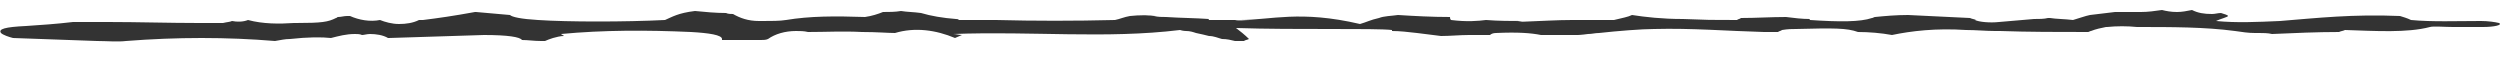
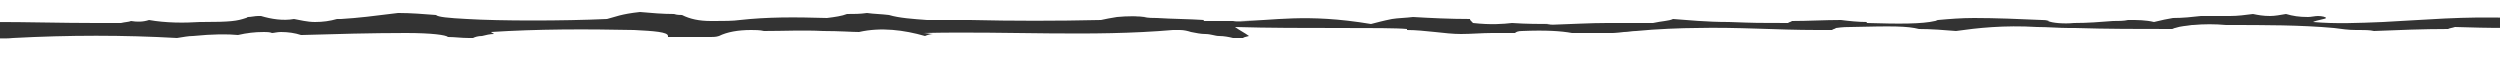
<svg xmlns="http://www.w3.org/2000/svg" version="1.1" id="Layer_1" x="0px" y="0px" viewBox="0 0 250 6" style="enable-background:new 0 0 250 6;" xml:space="preserve">
  <style type="text/css">
	.st0{fill:#333333;}
</style>
  <g>
-     <path class="st0" d="M249.9,2.3c-0.4-0.1-1.1-0.2-1.8-0.2c-2.4,0-4.9,0.1-7-0.1c-0.4-0.2-0.8-0.3-1.1-0.4c-4.7-0.2-8.3,0.2-12,0.5   c-2.3,0.1-4.3,0.2-6.4,0c0.4-0.2,1.2-0.4,1.2-0.5c0-0.1-0.4-0.2-0.7-0.3c-0.3,0-0.6,0.1-0.9,0.1c-0.8,0-1.4-0.1-2-0.4   c-0.5,0.1-1,0.2-1.5,0.2c-0.6,0-1.1-0.1-1.5-0.2c-0.7,0.1-1.4,0.2-2.1,0.2c-1.1,0-1.9,0-2.6,0c-0.8,0.1-1.6,0.2-2.5,0.3   c-0.5,0.1-1,0.3-1.7,0.5c-0.8-0.1-1.7-0.1-2.3-0.2c-0.1,0-0.1,0-0.2,0c-0.4,0.1-0.9,0.1-1.4,0.1c-1.2,0.1-2.3,0.2-3.5,0.3   c-0.9,0.1-2,0-2.4-0.2c0,0,0.1,0,0.1,0c-0.2-0.1-0.4-0.1-0.6-0.2c-2.1-0.1-4.2-0.2-6.2-0.3c-1.2,0-2.3,0.1-3.3,0.2   c-0.1,0-0.2,0.1-0.3,0.1c-1.2,0.4-3.2,0.4-6.2,0.2c-0.1,0,0-0.1,0-0.1c-0.8,0-1.6-0.1-2.4-0.2c-1.5,0-3,0.1-4.5,0.1   c-0.1,0.1-0.3,0.1-0.4,0.2c-2.8,0-2.8,0-5.4-0.1c0,0,0,0,0,0c-2.1,0-3.8-0.2-5.1-0.4c-0.4,0.2-1,0.3-1.8,0.5c-1.4,0-2.8,0-4.2,0   c-1.5,0-3,0.1-5.6,0.2c0.3,0,0.5-0.1,0.7-0.1c-1.2,0-2.4,0-3.7-0.1c-0.8,0.1-1.9,0.2-3.5,0c-0.1-0.1-0.1-0.2-0.1-0.3   c-1.8,0-3.6-0.1-5.2-0.2c-0.7,0.1-1.4,0.1-1.9,0.3c-0.9,0.2-1.2,0.4-1.9,0.6C130,1,127.1,2,124,2c-0.7,0,1.7,0,1,0   c-0.5,0-1.1,0.1-1.5,0c-0.9,0-1.8,0-2.7,0c0,0,0.1,0,0.1-0.1c-1.4-0.1-2.8-0.1-4.3-0.2c-0.4,0-0.8,0-1.2-0.1   c-1.2-0.1-1.1-0.1,0.2,0c-0.6-0.1-1.7-0.1-2.6,0c-0.6,0.1-1,0.3-1.5,0.4c-4.1,0.1-8,0.1-11.9,0c-0.6,0-1.3,0-2,0   c-0.6,0-1.1,0-1.7,0c-0.1-0.1-0.2-0.1-0.3-0.1c-1.3-0.1-2.5-0.3-3.5-0.6c-0.7-0.1-1.4-0.1-2-0.2c-0.6,0.1-1.2,0.1-1.8,0.1   c-0.5,0.2-1.1,0.4-1.8,0.5c-3-0.1-5.5-0.1-7.9,0.3c-0.6,0.1-1.5,0.1-2.3,0.1c-0.1,0-0.2,0-0.4,0c-1.1,0-1.9-0.3-2.6-0.7   c-0.2,0-0.5,0-0.7-0.1c-1,0-2.1-0.1-3.1-0.2c-1.7,0.2-2.3,0.6-3,0.9C62.5,2.2,56.8,2.2,53.8,2c-1.7-0.1-2.6-0.3-2.8-0.5   c-1.2-0.1-2.3-0.2-3.4-0.3c0,0-0.1,0-0.1,0c-2.2,0.4-3.6,0.6-5.2,0.8c-0.1,0-0.2,0-0.4,0c-0.6,0.3-1.3,0.4-2,0.4   c-0.7,0-1.4-0.2-1.9-0.4c-1,0.2-2.1,0-3-0.4c-0.1,0-0.2,0-0.3,0c-0.3,0-0.6,0.1-0.9,0.1c-0.1,0-0.1,0.1-0.2,0.1   c-0.8,0.4-1.4,0.5-4,0.5c-0.1,0-0.2,0-0.2,0c-1.5,0.1-3.1,0.1-4.6-0.3c-0.5,0.2-1.1,0.2-1.6,0.1c-0.2,0.1-0.5,0.1-0.9,0.2   c-0.8,0-1.6,0-2.4,0c-3,0-6.1-0.1-9.1-0.1c-1.2,0-2.4,0-3.5,0C5.6,2.4,4.1,2.5,2.6,2.6C0.5,2.7-0.2,2.9,0.1,3.3   c0.2,0.2,0.8,0.4,1.2,0.5c3,0.1,5.7,0.2,8.4,0.3c0.9,0,2.1,0.1,2.9,0c5.1-0.4,10.1-0.4,14.9,0c0.6-0.1,1-0.2,1.5-0.2   c1.8-0.2,3.2-0.2,4.1-0.1c0.8-0.2,1.5-0.4,2.4-0.4c0.2,0,0.5,0,0.7,0.1c0.2,0,0.5-0.1,0.8-0.1c0.6,0,1.3,0.1,1.8,0.4   c0,0,0.1,0,0.1,0c3.1-0.1,6.3-0.2,9.5-0.3C50.8,3.5,52,3.7,52.2,4c0.6,0,1.2,0.1,1.9,0.1c0.1,0,0.3,0,0.4,0C54.7,4,55,3.9,55.3,3.8   c0.4-0.1,0.7-0.2,1.1-0.2c-0.1-0.1-0.2-0.1-0.3-0.2C60.3,3,64.7,3,69.1,3.2c1.8,0.1,3.1,0.3,3.1,0.7c0,0,0,0.1,0,0.1   C73.5,4,74.8,4,76.1,4c0.2,0,0.5,0,0.7-0.1c0.7-0.5,1.7-0.8,2.8-0.8c0.4,0,0.8,0,1.2,0.1c1.8,0,3.5-0.1,5.4,0   c1.5,0,2.6,0.1,3.3,0.1c2-0.6,4.1-0.3,6,0.5c0.2-0.1,0.5-0.2,0.7-0.3c-0.3,0-0.6-0.1-0.9-0.1c7.9-0.3,15.3,0.5,22.7-0.4   c0.3,0.1,0.6,0.1,0.6,0.1c0,0,0,0,0,0c0.4,0,0.7,0.1,1,0.2c0.5,0.1,0.9,0.2,1.3,0.3c0.5,0,0.9,0.2,1.3,0.3c0.5,0,0.9,0.1,1.3,0.2   c0.1,0,0.1,0,0.2,0c0.2,0,0.5,0,0.7,0c0.1-0.1,0.3-0.1,0.5-0.2c-0.4-0.4-0.9-0.8-1.3-1.1c6,0.2,13.9,0,15.6,0.2c0,0,0,0.1,0,0.1   c0.8,0,1.6,0.1,2.5,0.2c0.8,0.1,1.6,0.2,2.4,0.3c0.9,0,1.9-0.1,2.8-0.1c0.7,0,1.4,0,2.1,0c0.1-0.1,0.3-0.2,0.6-0.2   c2.2-0.1,3.5,0,4.5,0.2c1.2,0,2.5,0,3.7,0c-0.1,0,0.3,0,1-0.1c0.4,0,0.7-0.1,1.1-0.1c1.8-0.2,4.3-0.4,5.5-0.4   c3.8-0.1,7.3,0.2,11,0.3c0.5,0,0.9,0,1.4,0c0.1-0.1,0.3-0.1,0.4-0.2c0.6-0.1,1-0.1,1.4-0.1c3.8-0.1,5.1-0.1,6.2,0.3   c1.1,0,2.3,0.1,3.4,0.3c1.9-0.4,4.4-0.7,7.4-0.5c1,0,2,0.1,2.9,0.1c0.2,0,0.3,0,0.5,0c2.9,0.1,5.8,0.1,8.8,0.1   c0.1,0,0.2-0.1,0.3-0.1c0.5-0.2,1-0.3,1.5-0.4c-0.1,0-0.2,0-0.3,0c0.1,0,0.3,0,0.4,0c1-0.1,2-0.1,3,0c3.5,0,6.8,0,9.8,0.4   c0.7,0.1,1.3,0.2,2,0.2c0.1,0,0.3,0,0.4,0c0.4,0,0.9,0,1.3,0.1c2.3-0.1,4.5-0.2,6.7-0.2c0.2-0.1,0.4-0.1,0.6-0.2   c3.1,0.1,6.2,0.3,8.5-0.3c0.3-0.1,1.5,0,2.3,0c1,0,2,0,3,0C249.4,2.7,250.3,2.5,249.9,2.3z" />
+     <path class="st0" d="M262.4,2.4c-0.4-0.1-1.2-0.2-2-0.2c-2.6,0-5.4,0.1-7.7-0.1c-0.4-0.2-0.9-0.2-1.2-0.3   c-5.2-0.2-9.1,0.2-13.2,0.4c-2.5,0.1-4.7,0.2-7,0c0.4-0.2,1.3-0.3,1.3-0.4s-0.4-0.2-0.8-0.2c-0.3,0-0.7,0.1-1,0.1   c-0.9,0-1.5-0.1-2.2-0.3c-0.6,0.1-1.1,0.2-1.6,0.2c-0.7,0-1.2-0.1-1.7-0.2c-0.8,0.1-1.5,0.2-2.3,0.2c-1.2,0-2.1,0-2.9,0   c-0.9,0.1-1.8,0.2-2.8,0.2c-0.6,0.1-1.1,0.2-1.9,0.4C214.6,2,213.7,2,213,2c-0.1,0-0.1,0-0.2,0c-0.4,0.1-1,0.1-1.5,0.1   c-1.3,0.1-2.5,0.2-3.9,0.2c-1,0.1-2.2,0-2.6-0.2h0.1C204.6,2,204.4,2,204.2,2c-2.3-0.1-4.6-0.2-6.8-0.2c-1.3,0-2.5,0.1-3.6,0.2   c-0.1,0-0.2,0.1-0.3,0.1c-1.3,0.3-3.5,0.3-6.8,0.2c-0.1,0,0-0.1,0-0.1c-0.9,0-1.8-0.1-2.6-0.2c-1.7,0-3.3,0.1-4.9,0.1   c-0.1,0.1-0.3,0.1-0.4,0.2c-3.1,0-3.1,0-5.9-0.1l0,0c-2.3,0-4.2-0.2-5.6-0.3c-0.4,0.2-1.1,0.2-2,0.4c-1.5,0-3.1,0-4.6,0   c-1.7,0-3.3,0.1-6.2,0.2c0.3,0,0.5-0.1,0.8-0.1c-1.3,0-2.6,0-4.1-0.1c-0.9,0.1-2.1,0.2-3.9,0C147,2,147,2,147,1.9   c-2,0-4-0.1-5.7-0.2c-0.8,0.1-1.5,0.1-2.1,0.2c-1,0.2-1.3,0.3-2.1,0.5c-6.6-1.1-9.8-0.3-13.2-0.3c-0.8,0,1.9,0,1.1,0   c-0.6,0-1.2,0.1-1.7,0c-1,0-2,0-3,0c0,0,0.1,0,0.1-0.1c-1.5-0.1-3.1-0.1-4.7-0.2c-0.4,0-0.9,0-1.3-0.1c-1.3-0.1-1.2-0.1,0.2,0   c-0.7-0.1-1.9-0.1-2.9,0c-0.7,0.1-1.1,0.2-1.6,0.3c-4.5,0.1-8.8,0.1-13.1,0c-0.7,0-1.4,0-2.2,0c-0.7,0-1.2,0-1.9,0   C92.9,2,92.8,2,92.7,2c-1.4-0.1-2.8-0.2-3.8-0.5c-0.8-0.1-1.5-0.1-2.2-0.2c-0.7,0.1-1.3,0.1-2,0.1c-0.5,0.2-1.2,0.3-2,0.4   c-3.3-0.1-6-0.1-8.7,0.2c-0.7,0.1-1.7,0.1-2.5,0.1c-0.1,0-0.2,0-0.4,0c-1.2,0-2.1-0.2-2.9-0.6c-0.2,0-0.5,0-0.8-0.1   c-1.1,0-2.3-0.1-3.4-0.2c-1.9,0.2-2.5,0.5-3.3,0.7c-4.4,0.2-10.7,0.2-14,0c-1.9-0.1-2.9-0.2-3.1-0.4c-1.3-0.1-2.5-0.2-3.7-0.2h-0.1   c-2.4,0.3-4,0.5-5.7,0.6c-0.1,0-0.2,0-0.4,0c-0.7,0.2-1.4,0.3-2.2,0.3s-1.5-0.2-2.1-0.3c-1.1,0.2-2.3,0-3.3-0.3c-0.1,0-0.2,0-0.3,0   c-0.3,0-0.7,0.1-1,0.1c-0.1,0-0.1,0.1-0.2,0.1c-0.9,0.3-1.5,0.4-4.4,0.4c-0.1,0-0.2,0-0.2,0c-1.6,0.1-3.4,0.1-5.1-0.2   c-0.6,0.2-1.2,0.2-1.8,0.1c-0.2,0.1-0.6,0.1-1,0.2c-0.9,0-1.8,0-2.6,0c-3.3,0-6.7-0.1-10-0.1c-1.3,0-2.6,0-3.8,0   C-6.3,2.4-8,2.5-9.6,2.6c-2.3,0.1-3.1,0.2-2.8,0.6c0.2,0.2,0.9,0.3,1.3,0.4c3.3,0.1,6.3,0.2,9.2,0.2c1,0,2.3,0.1,3.2,0   c5.6-0.3,11.1-0.3,16.4,0c0.7-0.1,1.1-0.2,1.6-0.2c2-0.2,3.5-0.2,4.5-0.1c0.9-0.2,1.6-0.3,2.6-0.3c0.2,0,0.6,0,0.8,0.1   c0.2,0,0.5-0.1,0.9-0.1c0.7,0,1.4,0.1,2,0.3h0.1c3.4-0.1,6.9-0.2,10.4-0.2c2.6,0,4,0.2,4.2,0.4c0.7,0,1.3,0.1,2.1,0.1   c0.1,0,0.3,0,0.4,0c0.2-0.1,0.5-0.2,0.9-0.2c0.4-0.1,0.8-0.2,1.2-0.2c-0.1-0.1-0.2-0.1-0.3-0.2c4.6-0.3,9.5-0.3,14.3-0.2   c2,0.1,3.4,0.2,3.4,0.6v0.1c1.4,0,2.9,0,4.3,0c0.2,0,0.5,0,0.8-0.1C72.7,3.2,73.8,3,75.1,3c0.4,0,0.9,0,1.3,0.1c2,0,3.9-0.1,5.9,0   c1.7,0,2.9,0.1,3.6,0.1c2.2-0.5,4.5-0.2,6.6,0.4c0.2-0.1,0.6-0.2,0.8-0.2c-0.3,0-0.7-0.1-1-0.1c8.7-0.2,16.8,0.4,25-0.3   C117.6,3,118,3,118,3l0,0c0.4,0,0.8,0.1,1.1,0.2c0.5,0.1,1,0.2,1.4,0.2c0.6,0,1,0.2,1.4,0.2c0.5,0,1,0.1,1.4,0.2c0.1,0,0.1,0,0.2,0   c0.2,0,0.6,0,0.8,0c0.1-0.1,0.3-0.1,0.6-0.2c-0.4-0.3-1-0.6-1.4-0.9c6.6,0.2,15.3,0,17.2,0.2V3c0.9,0,1.8,0.1,2.8,0.2   c0.9,0.1,1.8,0.2,2.6,0.2c1,0,2.1-0.1,3.1-0.1c0.8,0,1.5,0,2.3,0c0.1-0.1,0.3-0.2,0.7-0.2c2.4-0.1,3.9,0,5,0.2c1.3,0,2.8,0,4.1,0   c-0.1,0,0.3,0,1.1-0.1c0.4,0,0.8-0.1,1.2-0.1c2-0.2,4.7-0.3,6-0.3c4.2-0.1,8,0.2,12.1,0.2c0.6,0,1,0,1.5,0c0.1-0.1,0.3-0.1,0.4-0.2   c0.7-0.1,1.1-0.1,1.5-0.1c4.2-0.1,5.6-0.1,6.8,0.2c1.2,0,2.5,0.1,3.7,0.2c2.1-0.3,4.8-0.6,8.1-0.4c1.1,0,2.2,0.1,3.2,0.1   c0.2,0,0.3,0,0.6,0c3.2,0.1,6.4,0.1,9.7,0.1c0.1,0,0.2-0.1,0.3-0.1c0.6-0.2,1.1-0.2,1.7-0.3c-0.1,0-0.2,0-0.3,0c0.1,0,0.3,0,0.4,0   c1.1-0.1,2.2-0.1,3.3,0c3.9,0,7.5,0,10.8,0.3c0.8,0.1,1.4,0.2,2.2,0.2c0.1,0,0.3,0,0.4,0c0.4,0,1,0,1.4,0.1   c2.5-0.1,4.9-0.2,7.4-0.2c0.2-0.1,0.4-0.1,0.7-0.2c3.4,0.1,6.8,0.2,9.3-0.2c0.3-0.1,1.6,0,2.5,0c1.1,0,2.2,0,3.3,0   C261.8,2.7,262.8,2.5,262.4,2.4z" />
  </g>
</svg>
